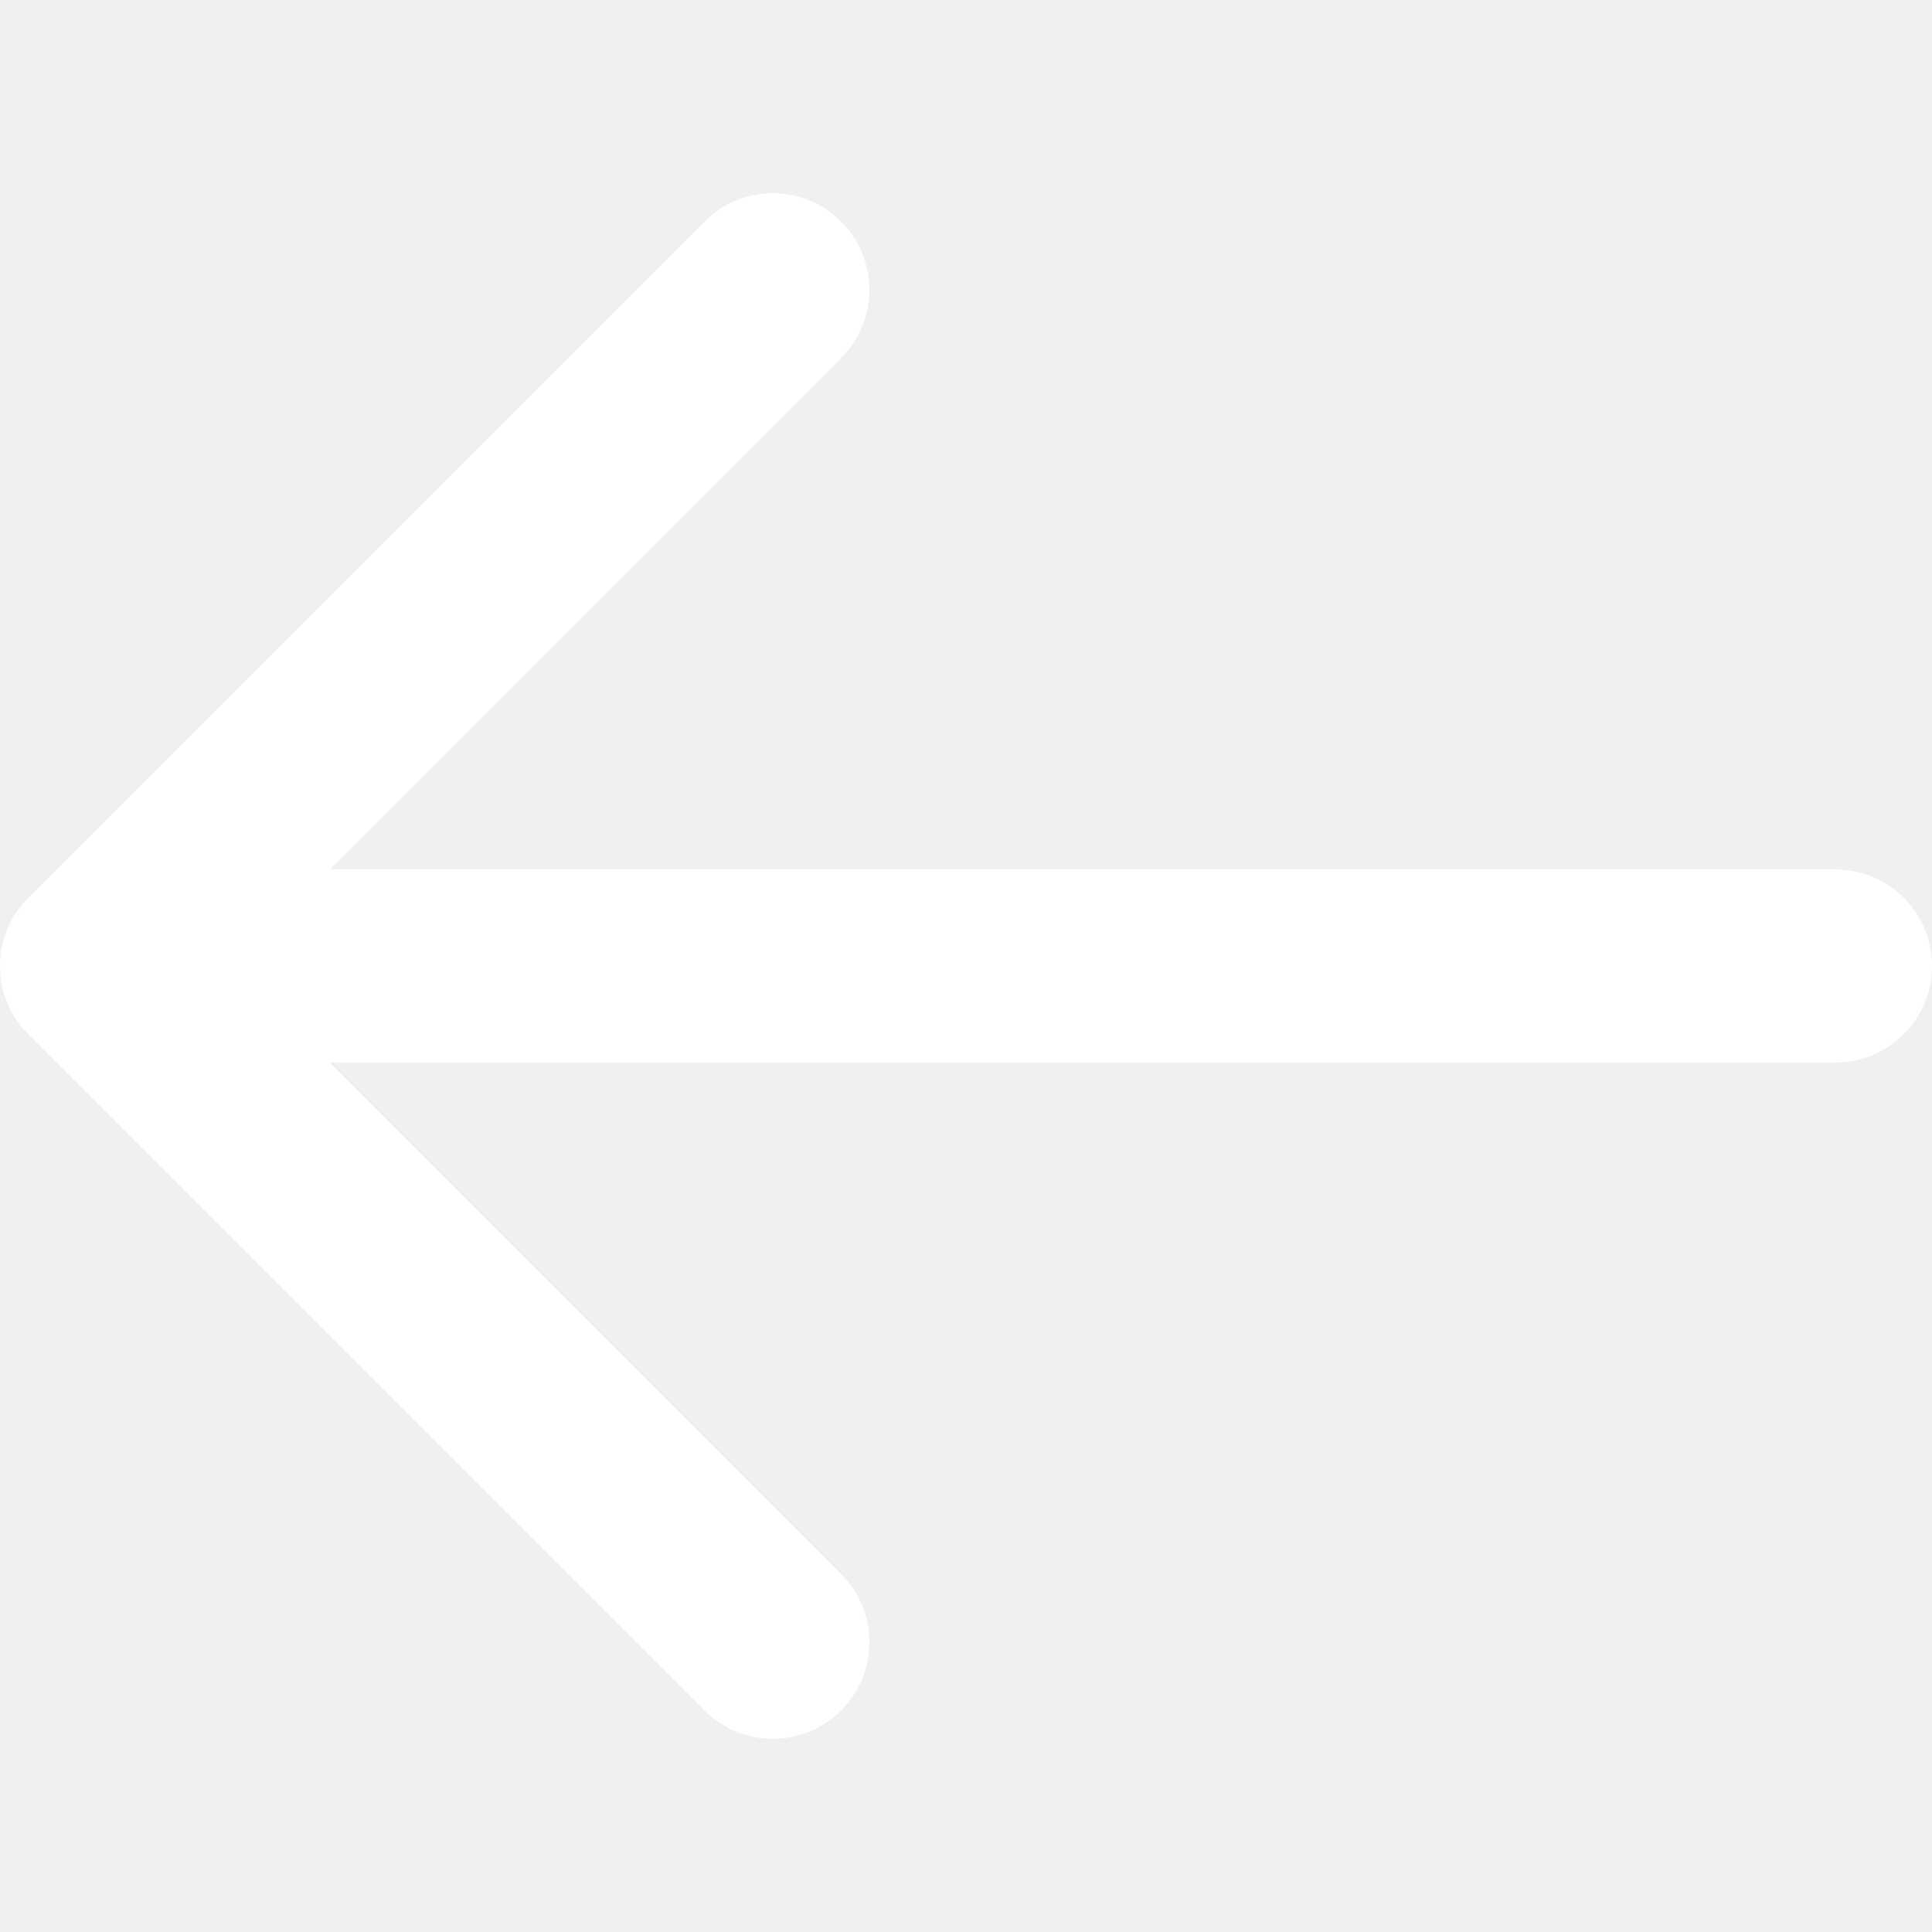
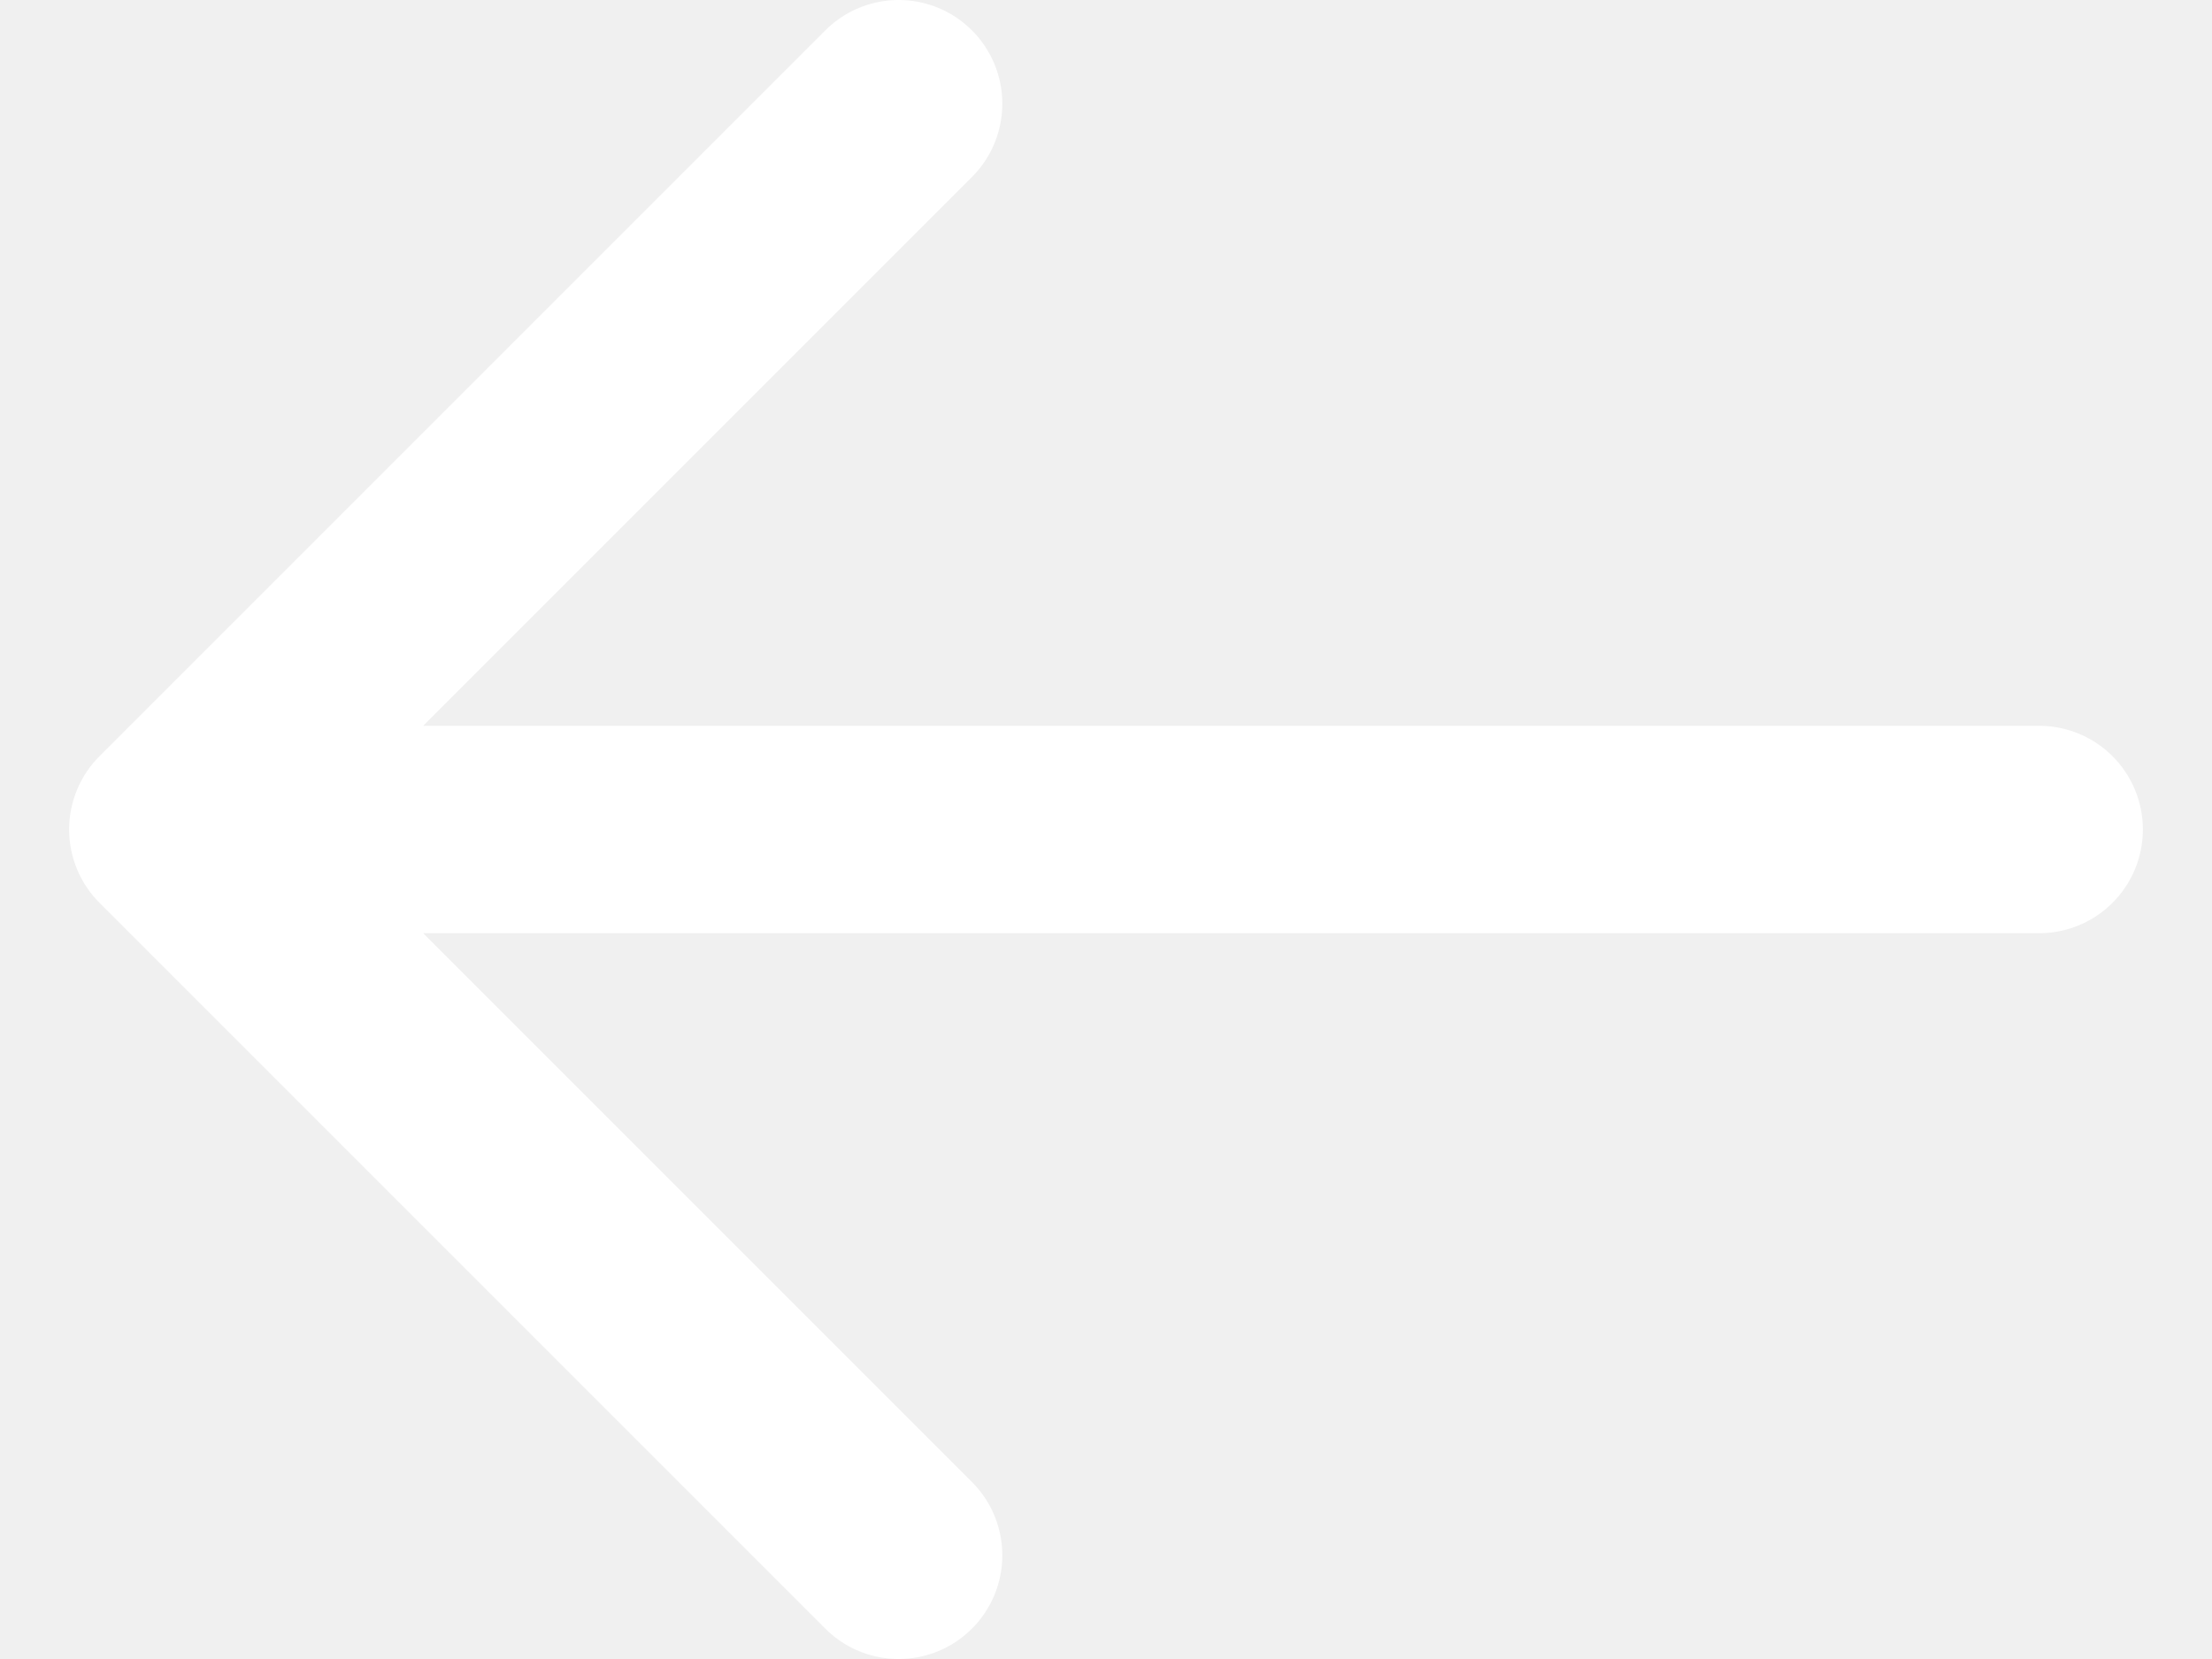
- <svg xmlns="http://www.w3.org/2000/svg" width="30" height="30" viewBox="0 0 20 16" fill="none">
+ <svg xmlns="http://www.w3.org/2000/svg" width="40" height="30" viewBox="0 0 20 16" fill="none">
  <path d="M8 15L1 8M1 8L8 1M1 8L19 8" stroke="white" stroke-width="2" stroke-linecap="round" stroke-linejoin="round" />
</svg>
